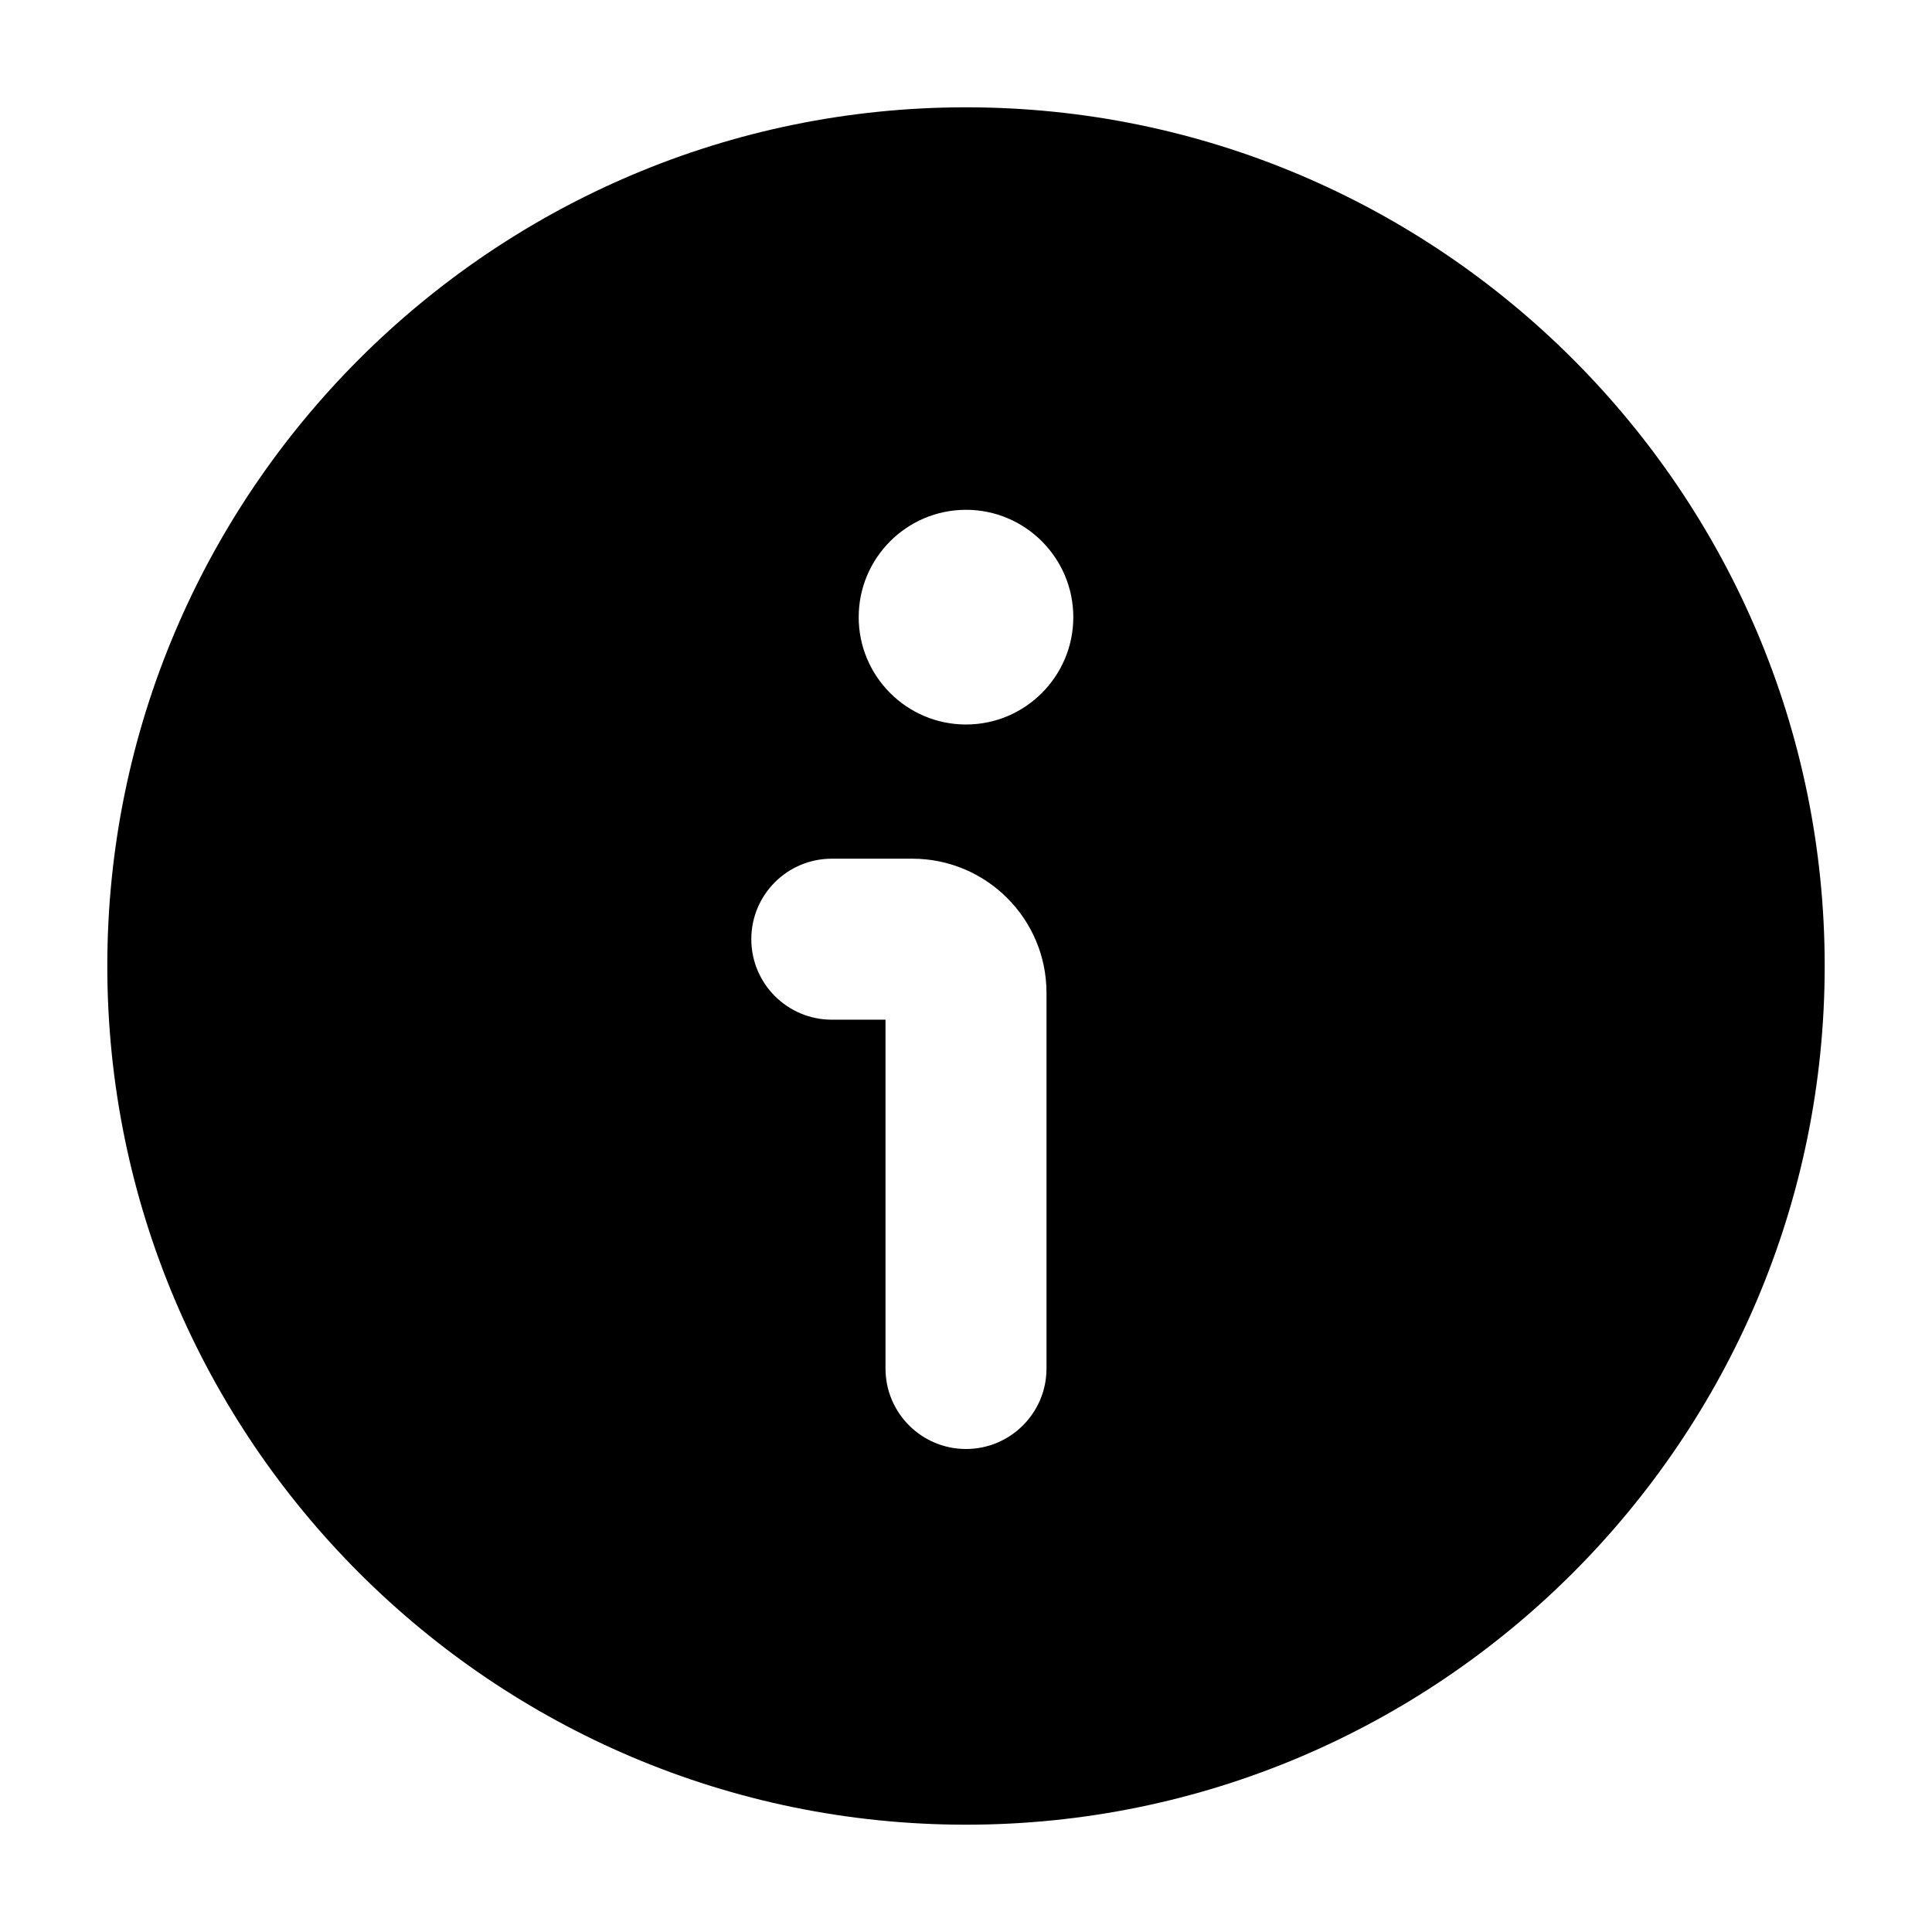
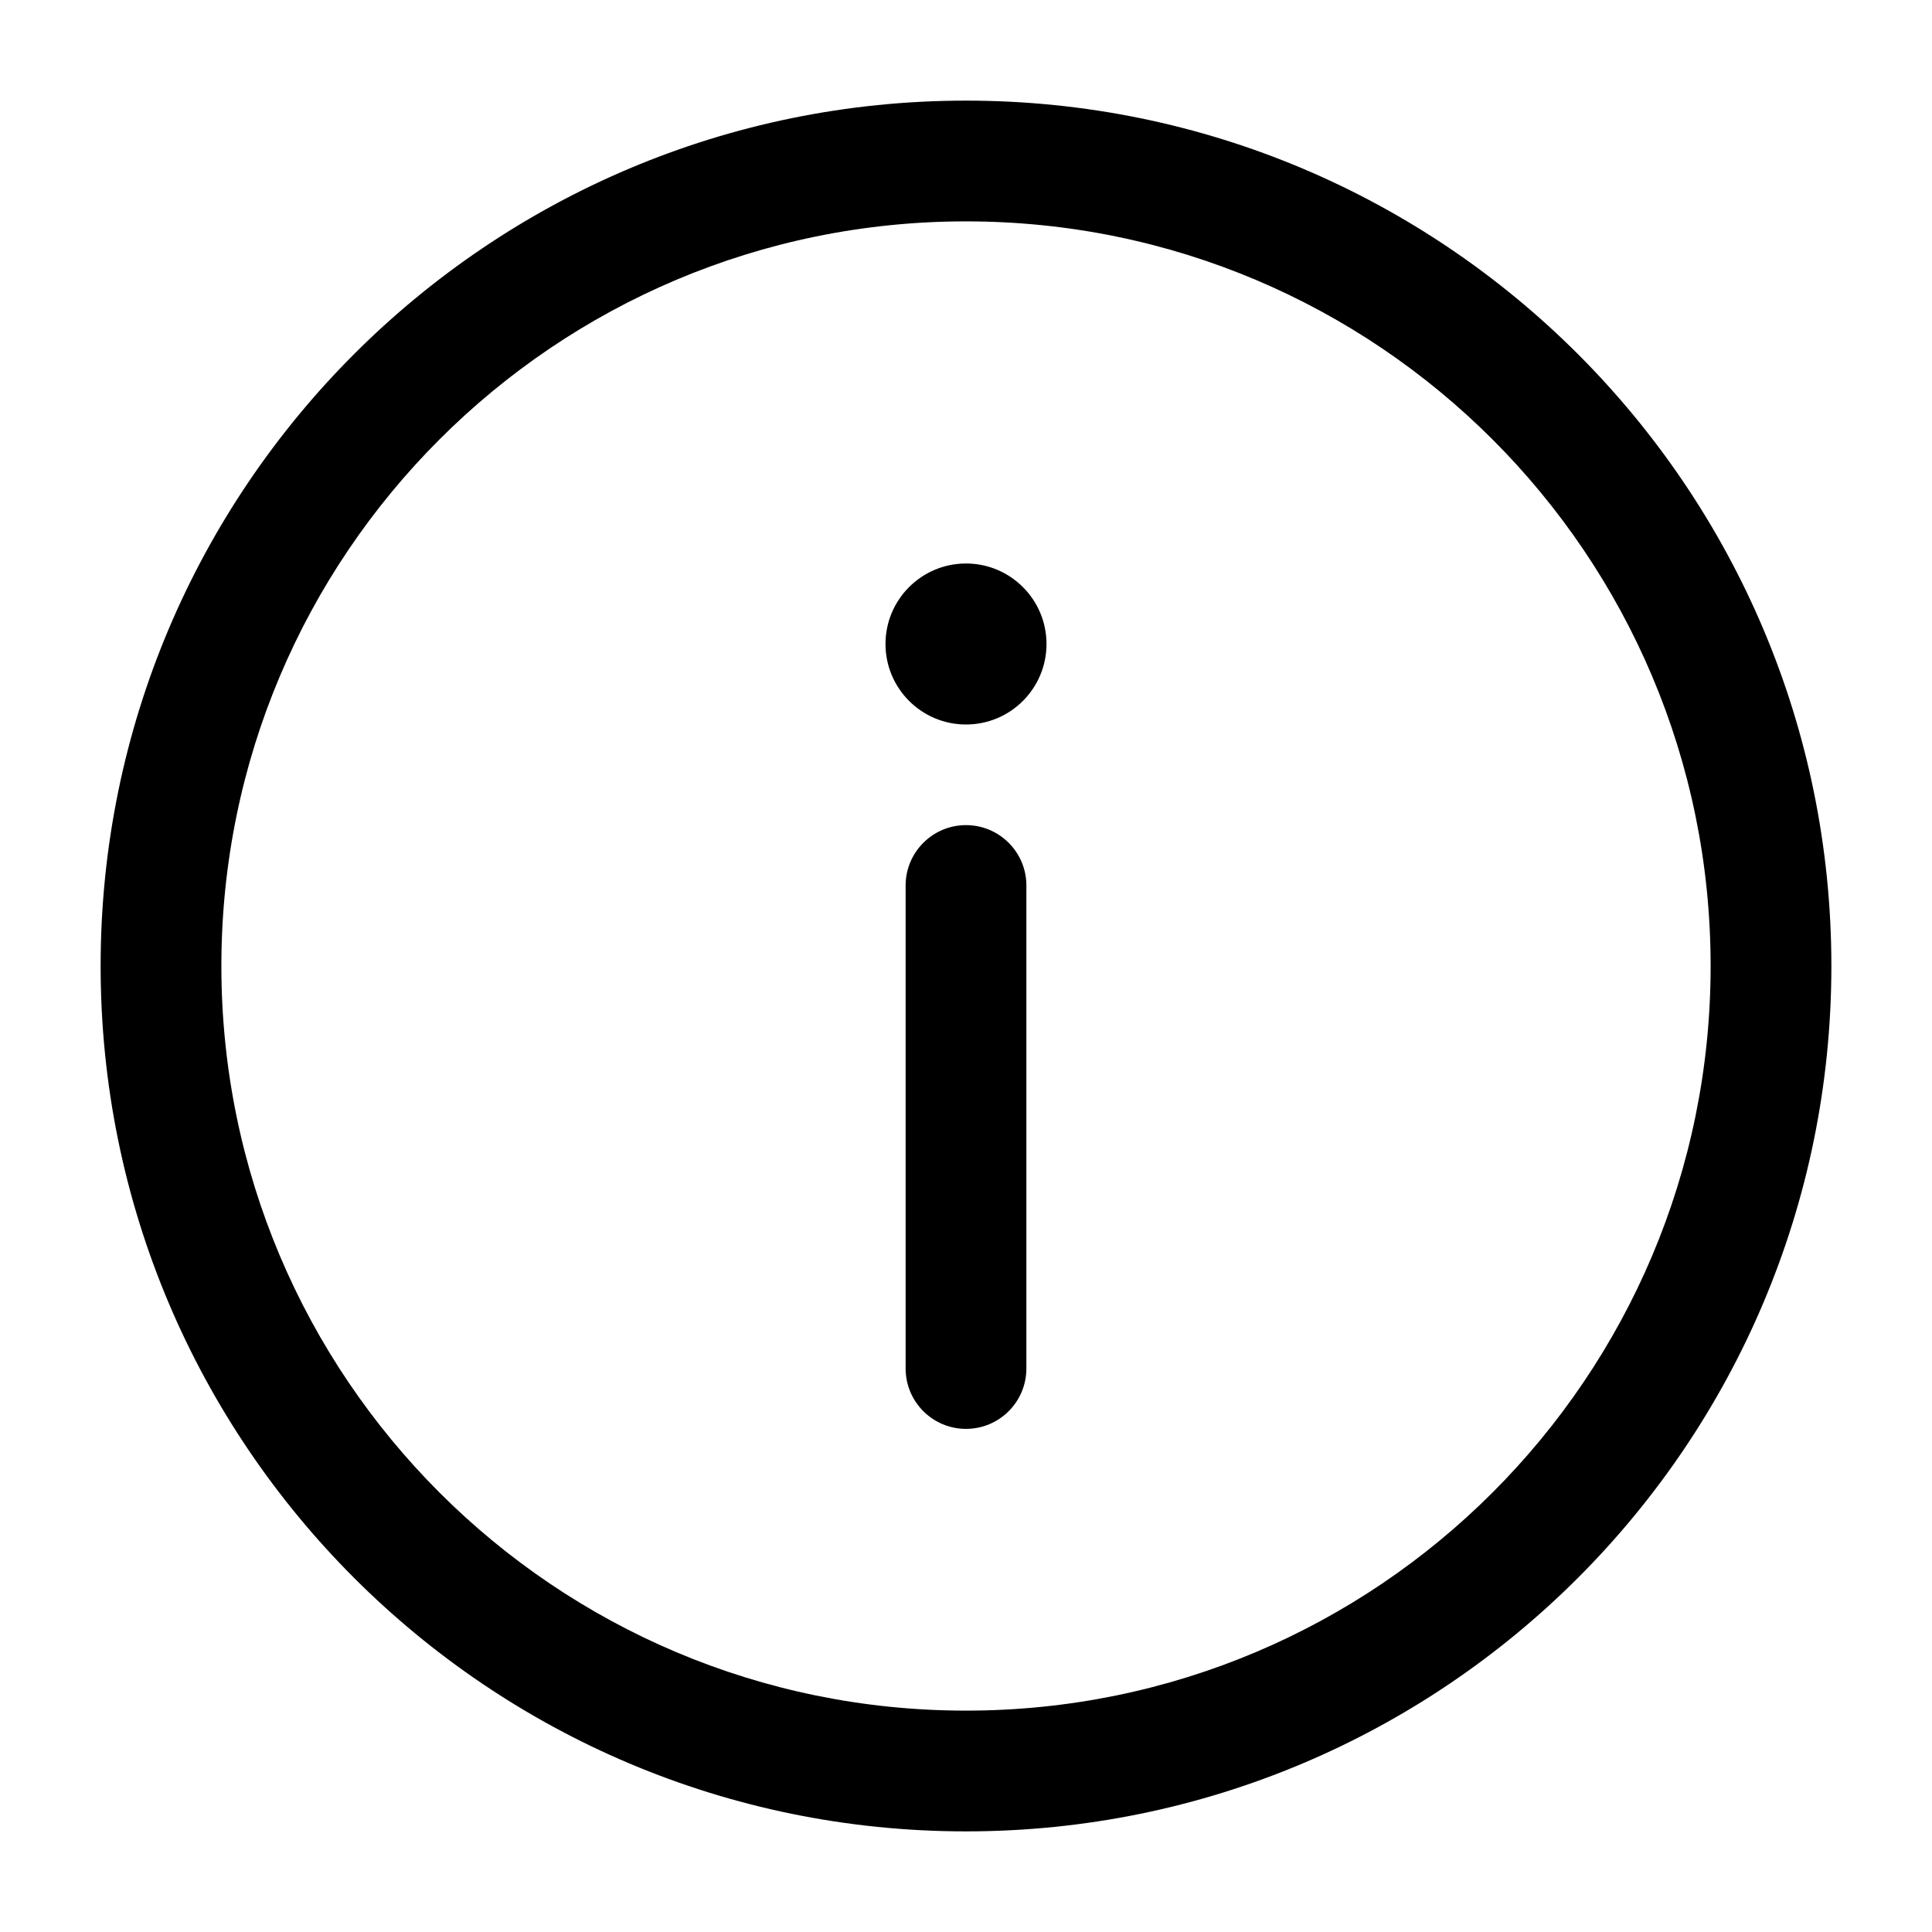
- <svg xmlns="http://www.w3.org/2000/svg" width="64" height="64" viewBox="0 0 24 24" fill="none">
-   <path d="M 12 1.333 C 6.119 1.333 1.333 6.119 1.333 12 C 1.333 17.881 6.119 22.667 12 22.667 C 17.881 22.667 22.667 17.881 22.667 12 C 22.667 6.119 17.881 1.333 12 1.333 Z M 13 17 C 13 17.552 12.552 18 12 18 C 11.448 18 11 17.552 11 17 V 12.667 H 10.333 C 9.781 12.667 9.333 12.219 9.333 11.667 C 9.333 11.114 9.781 10.667 10.333 10.667 H 11.333 C 12.253 10.667 13 11.414 13 12.333 V 17 Z M 12 9 C 11.264 9 10.667 8.401 10.667 7.667 C 10.667 6.932 11.264 6.333 12 6.333 C 12.736 6.333 13.333 6.932 13.333 7.667 C 13.333 8.401 12.736 9 12 9 Z" fill="currentColor" />
+ <svg xmlns="http://www.w3.org/2000/svg" width="24" height="24" viewBox="0 0 24 24" fill="none">
+   <path d="M12 17.75C12.414 17.75 12.75 17.414 12.75 17V11C12.75 10.586 12.414 10.25 12 10.25C11.586 10.25 11.25 10.586 11.25 11V17C11.25 17.414 11.586 17.75 12 17.75Z" fill="currentColor" />
+   <path d="M12 7C12.552 7 13 7.448 13 8C13 8.552 12.552 9 12 9C11.448 9 11 8.552 11 8C11 7.448 11.448 7 12 7Z" fill="currentColor" />
+   <path fill-rule="evenodd" clip-rule="evenodd" d="M1.25 12C1.25 6.063 6.063 1.25 12 1.25C17.937 1.25 22.75 6.063 22.75 12C22.75 17.937 17.937 22.75 12 22.75C6.063 22.75 1.25 17.937 1.25 12ZM12 2.75C6.891 2.75 2.75 6.891 2.75 12C2.75 17.109 6.891 21.25 12 21.25C17.109 21.25 21.25 17.109 21.25 12C21.25 6.891 17.109 2.75 12 2.75Z" fill="currentColor" />
</svg>
